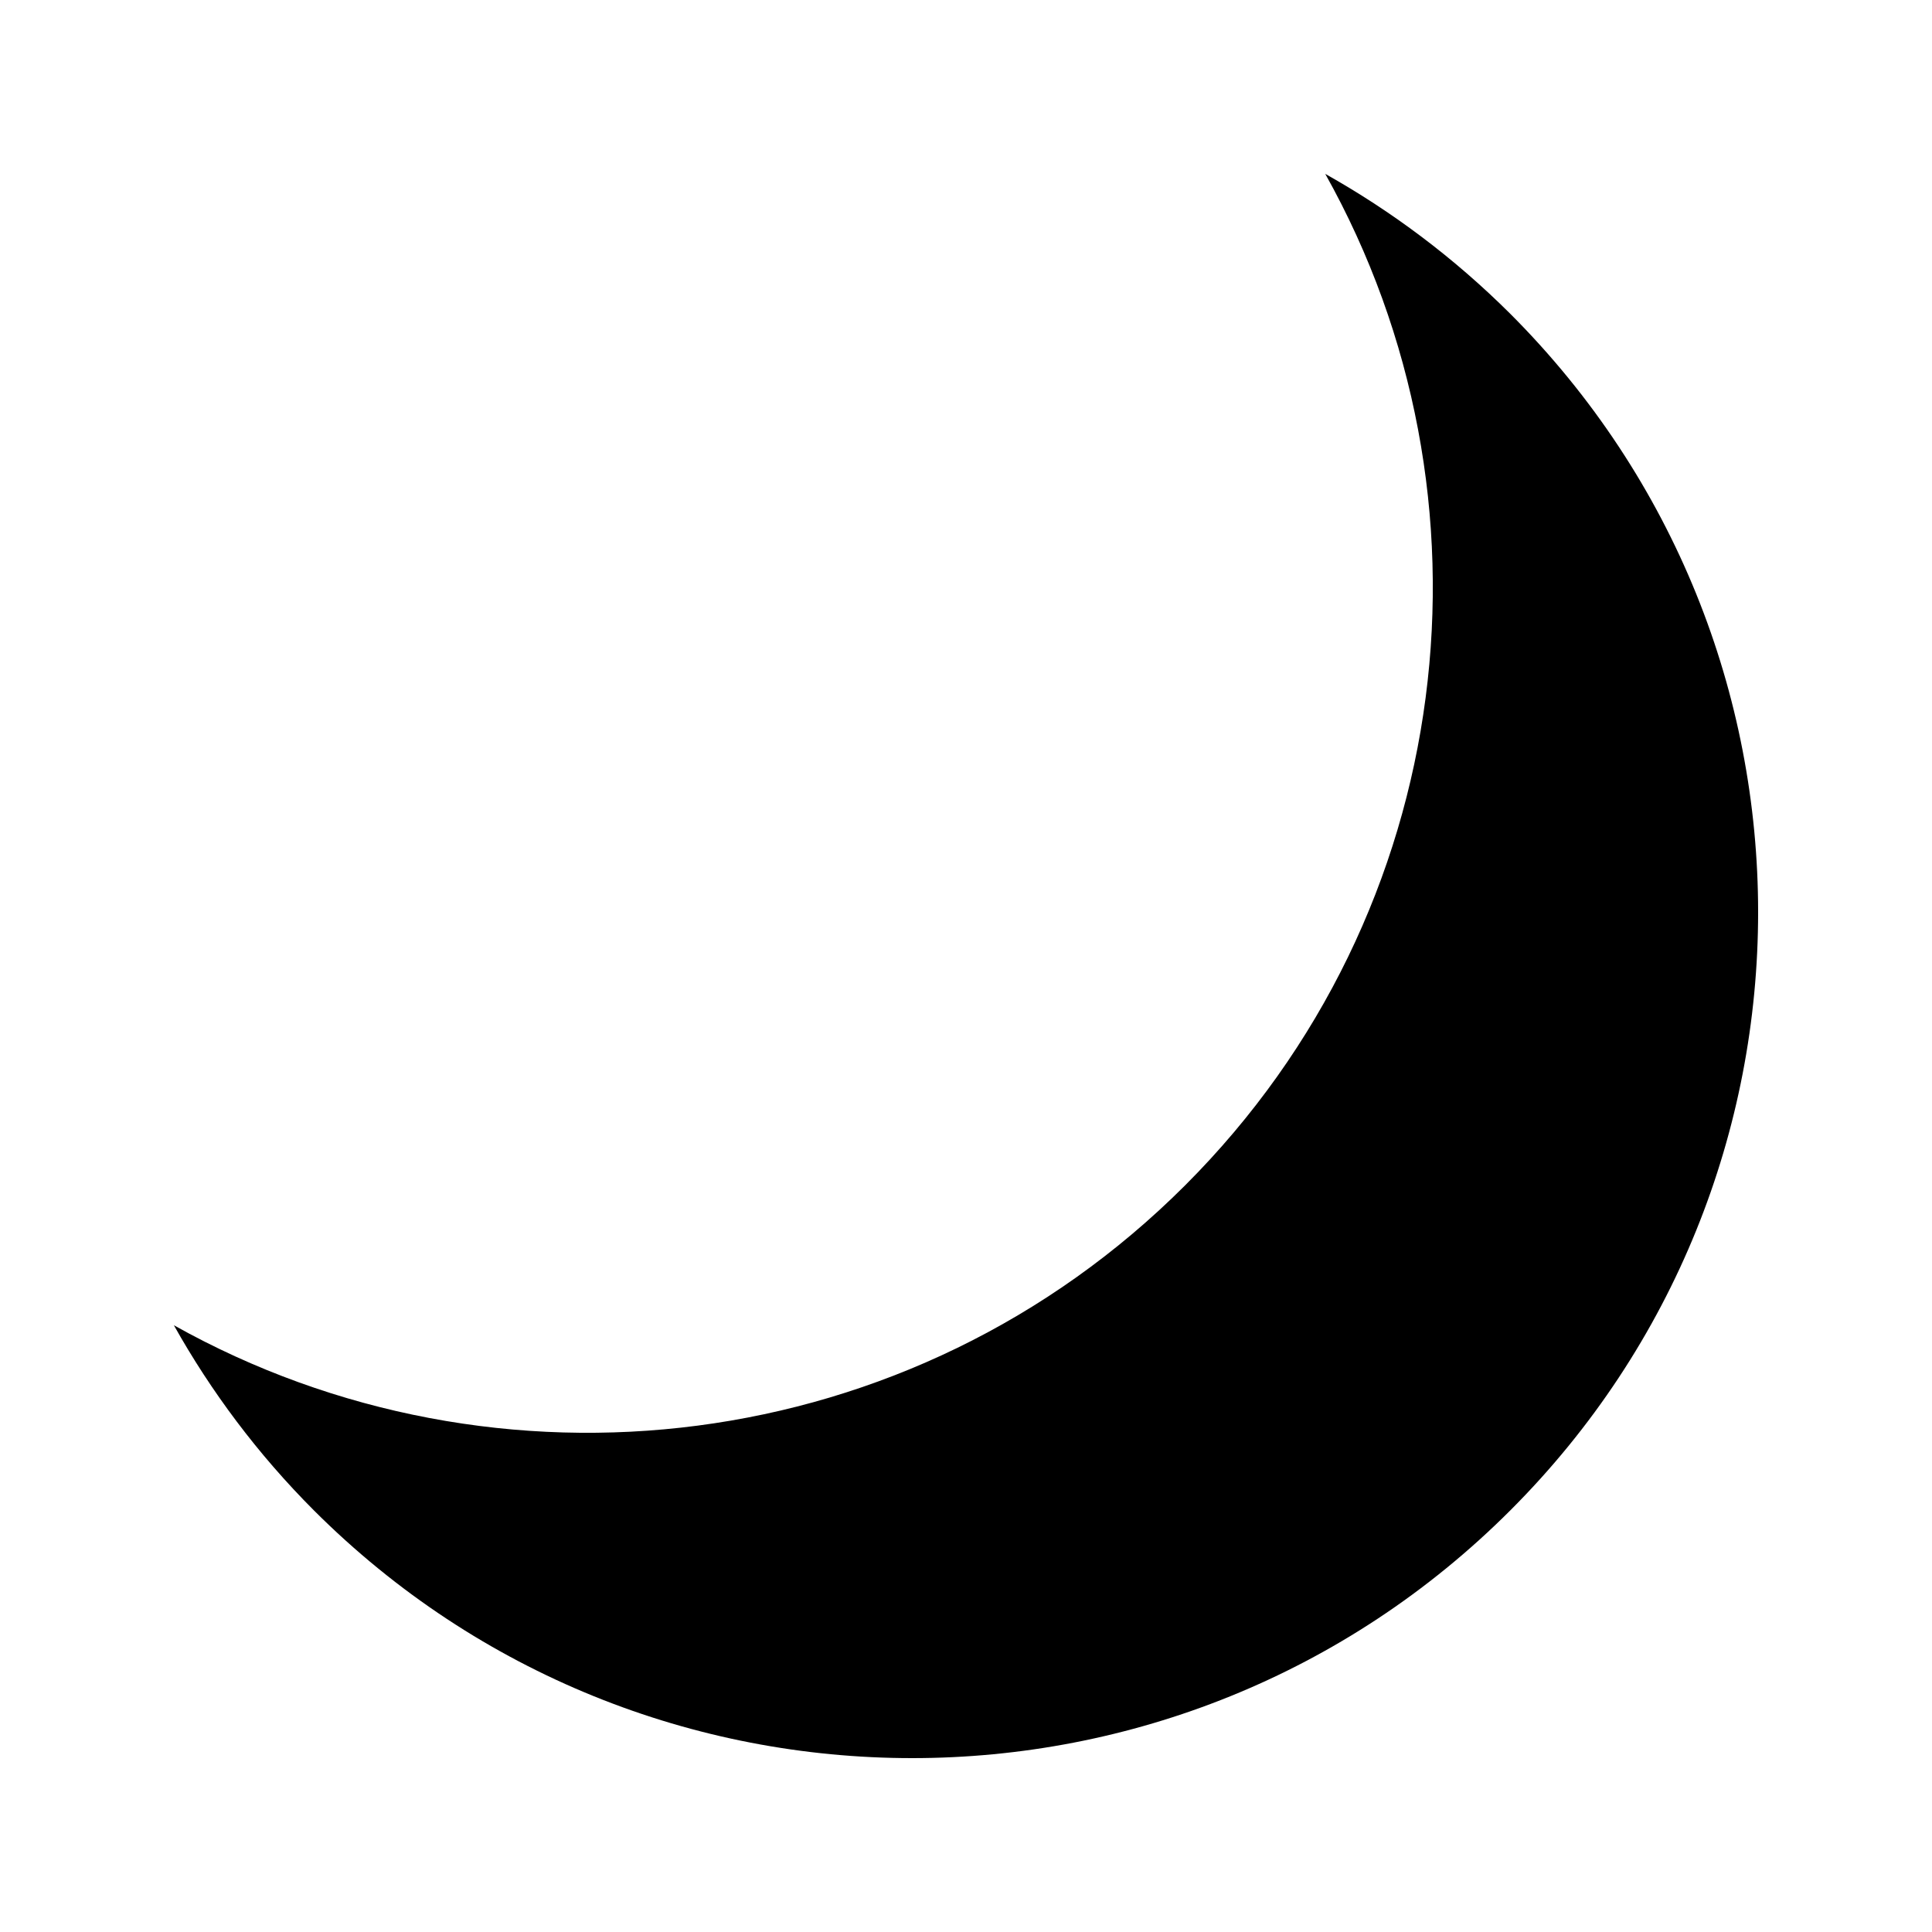
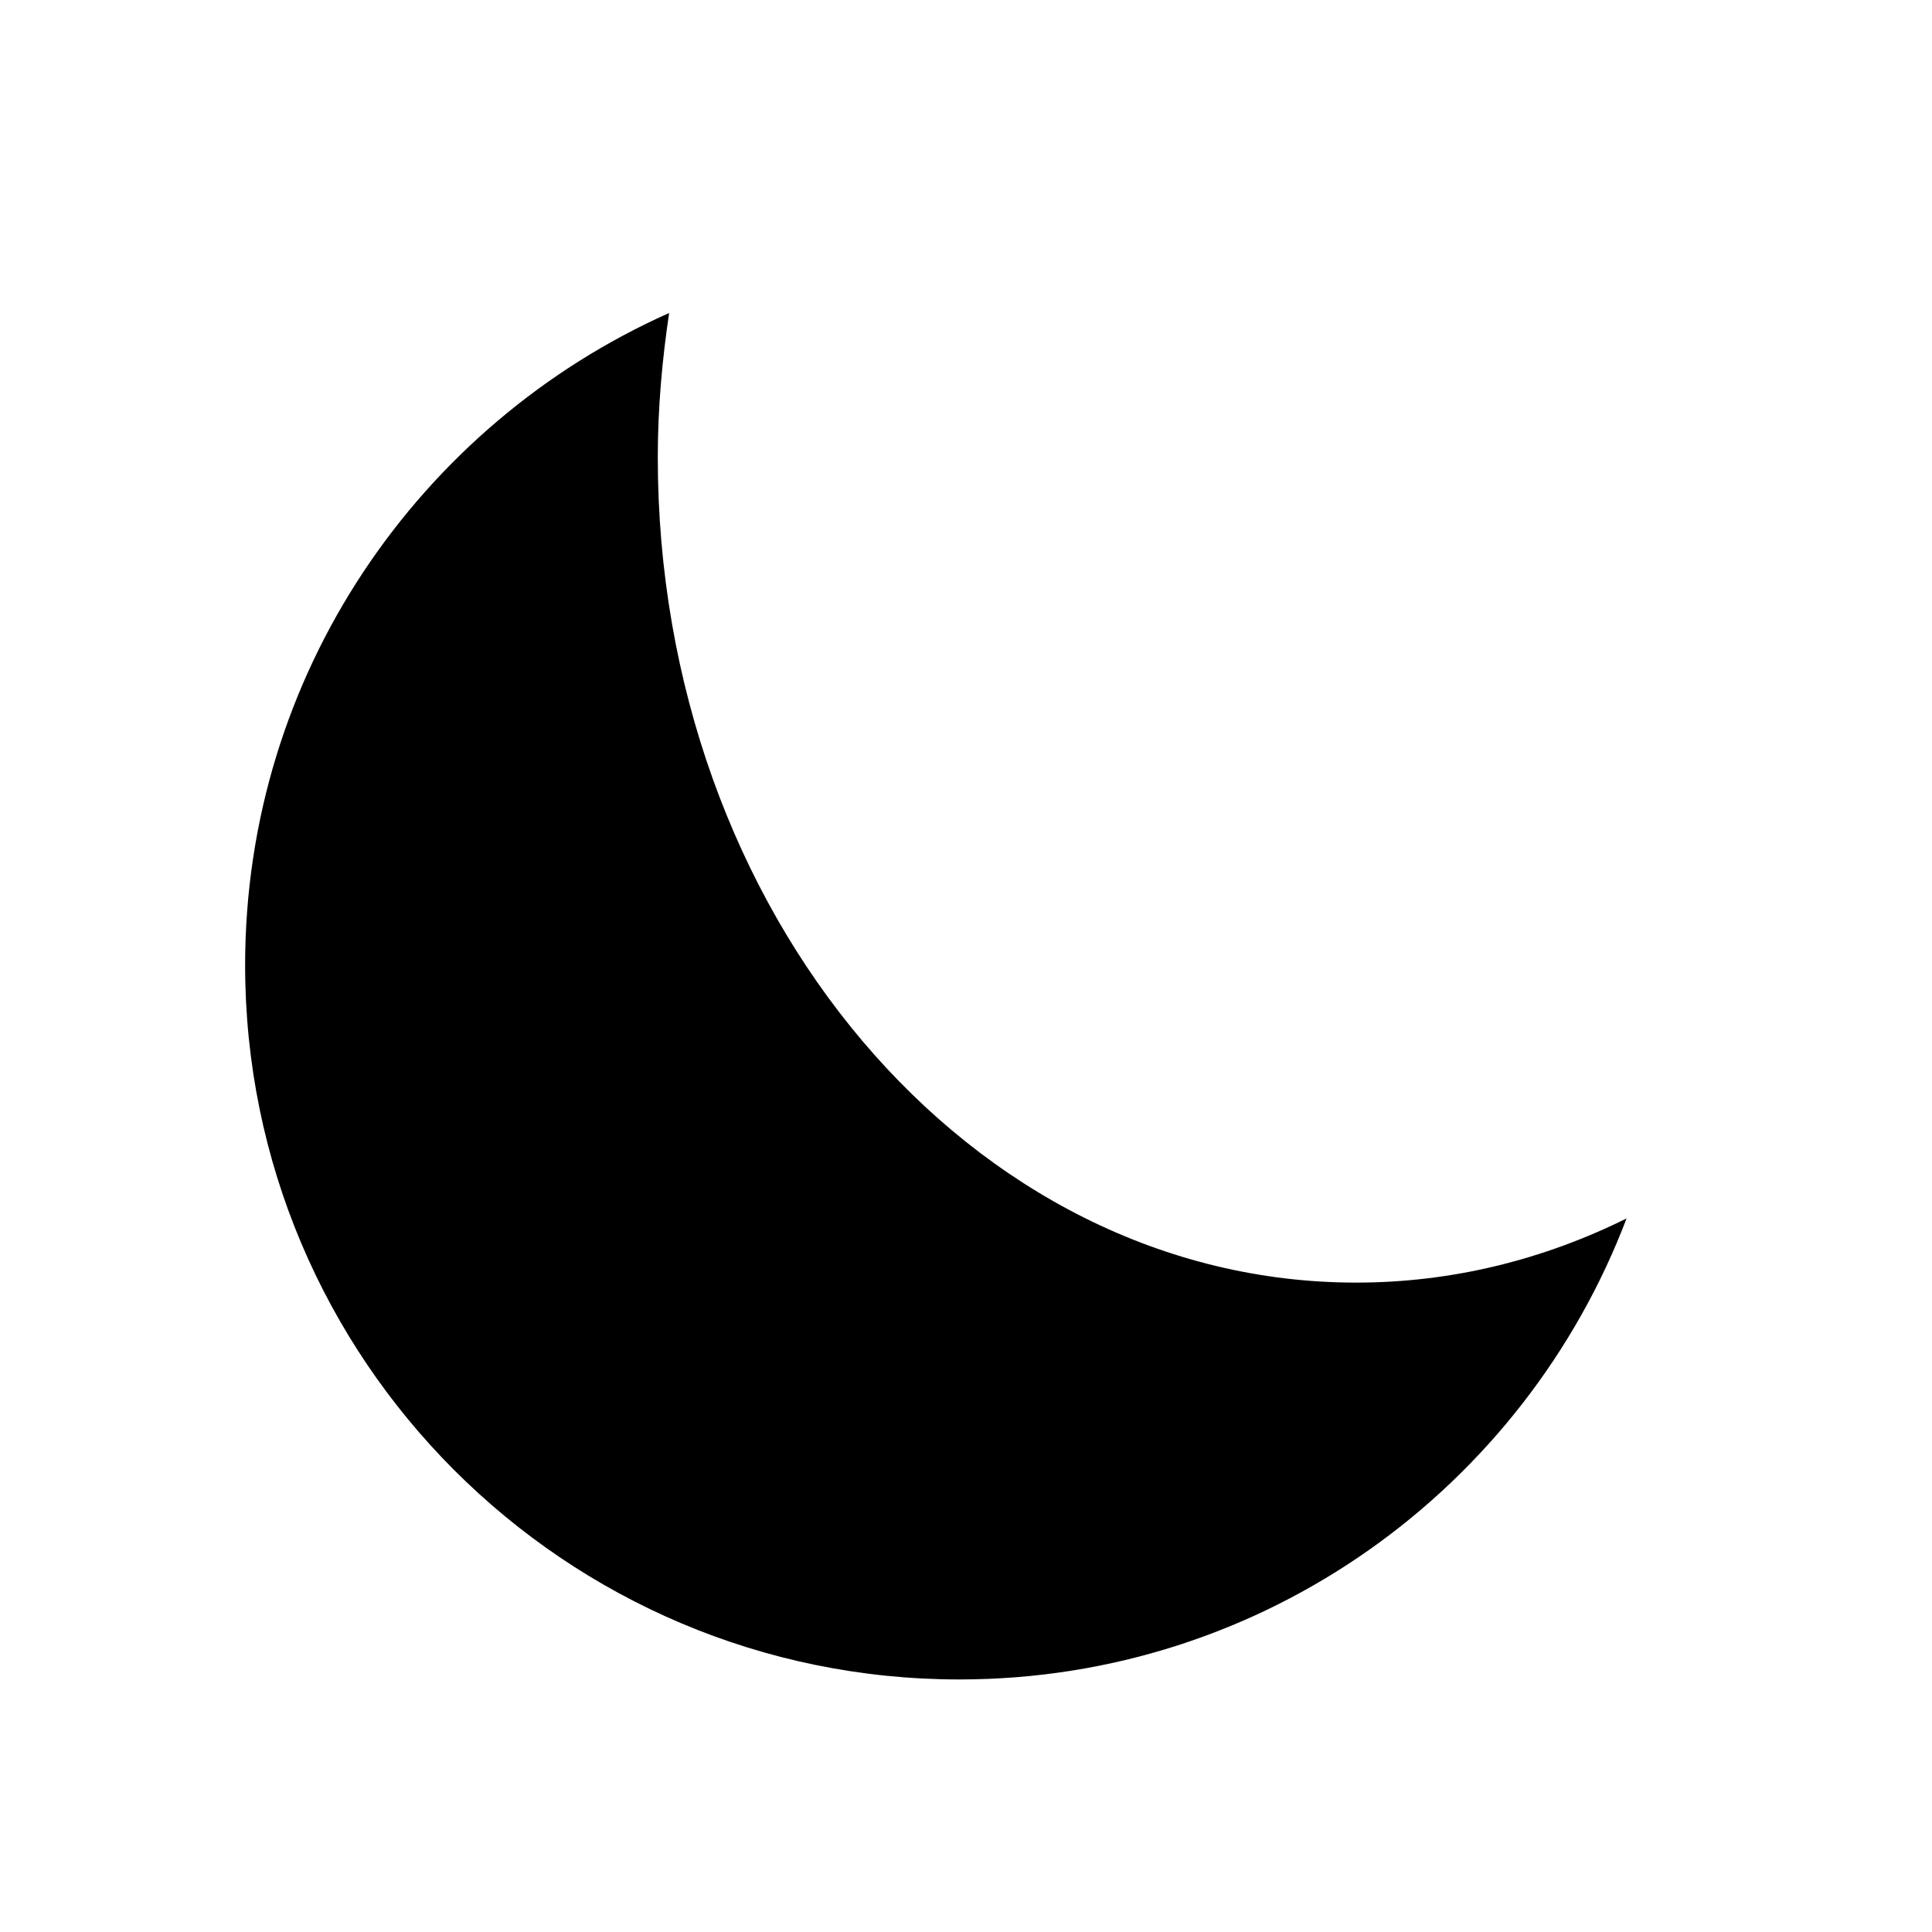
- <svg xmlns="http://www.w3.org/2000/svg" version="1.1" width="20" height="20" viewBox="0 0 20 20">
-   <path d="M13.719 1.8c0.686 0.385 1.332 0.867 1.916 1.449 3.42 3.422 3.42 8.966 0 12.386s-8.965 3.42-12.386 0c-0.583-0.584-1.065-1.231-1.449-1.916 3.335 1.867 7.633 1.387 10.469-1.449s3.318-7.134 1.45-10.47z" />
+ <svg xmlns="http://www.w3.org/2000/svg" version="1.1" width="32" height="32" viewBox="0 0 32 32">
+   <path d="M10.895 7.574c0 7.55 5.179 13.67 11.567 13.67 1.588 0 3.101-0.38 4.479-1.063-1.695 4.46-5.996 7.636-11.051 7.636-6.533 0-11.83-5.297-11.83-11.83 0-4.82 2.888-8.959 7.023-10.803-0.116 0.778-0.188 1.573-0.188 2.39z" />
</svg>
